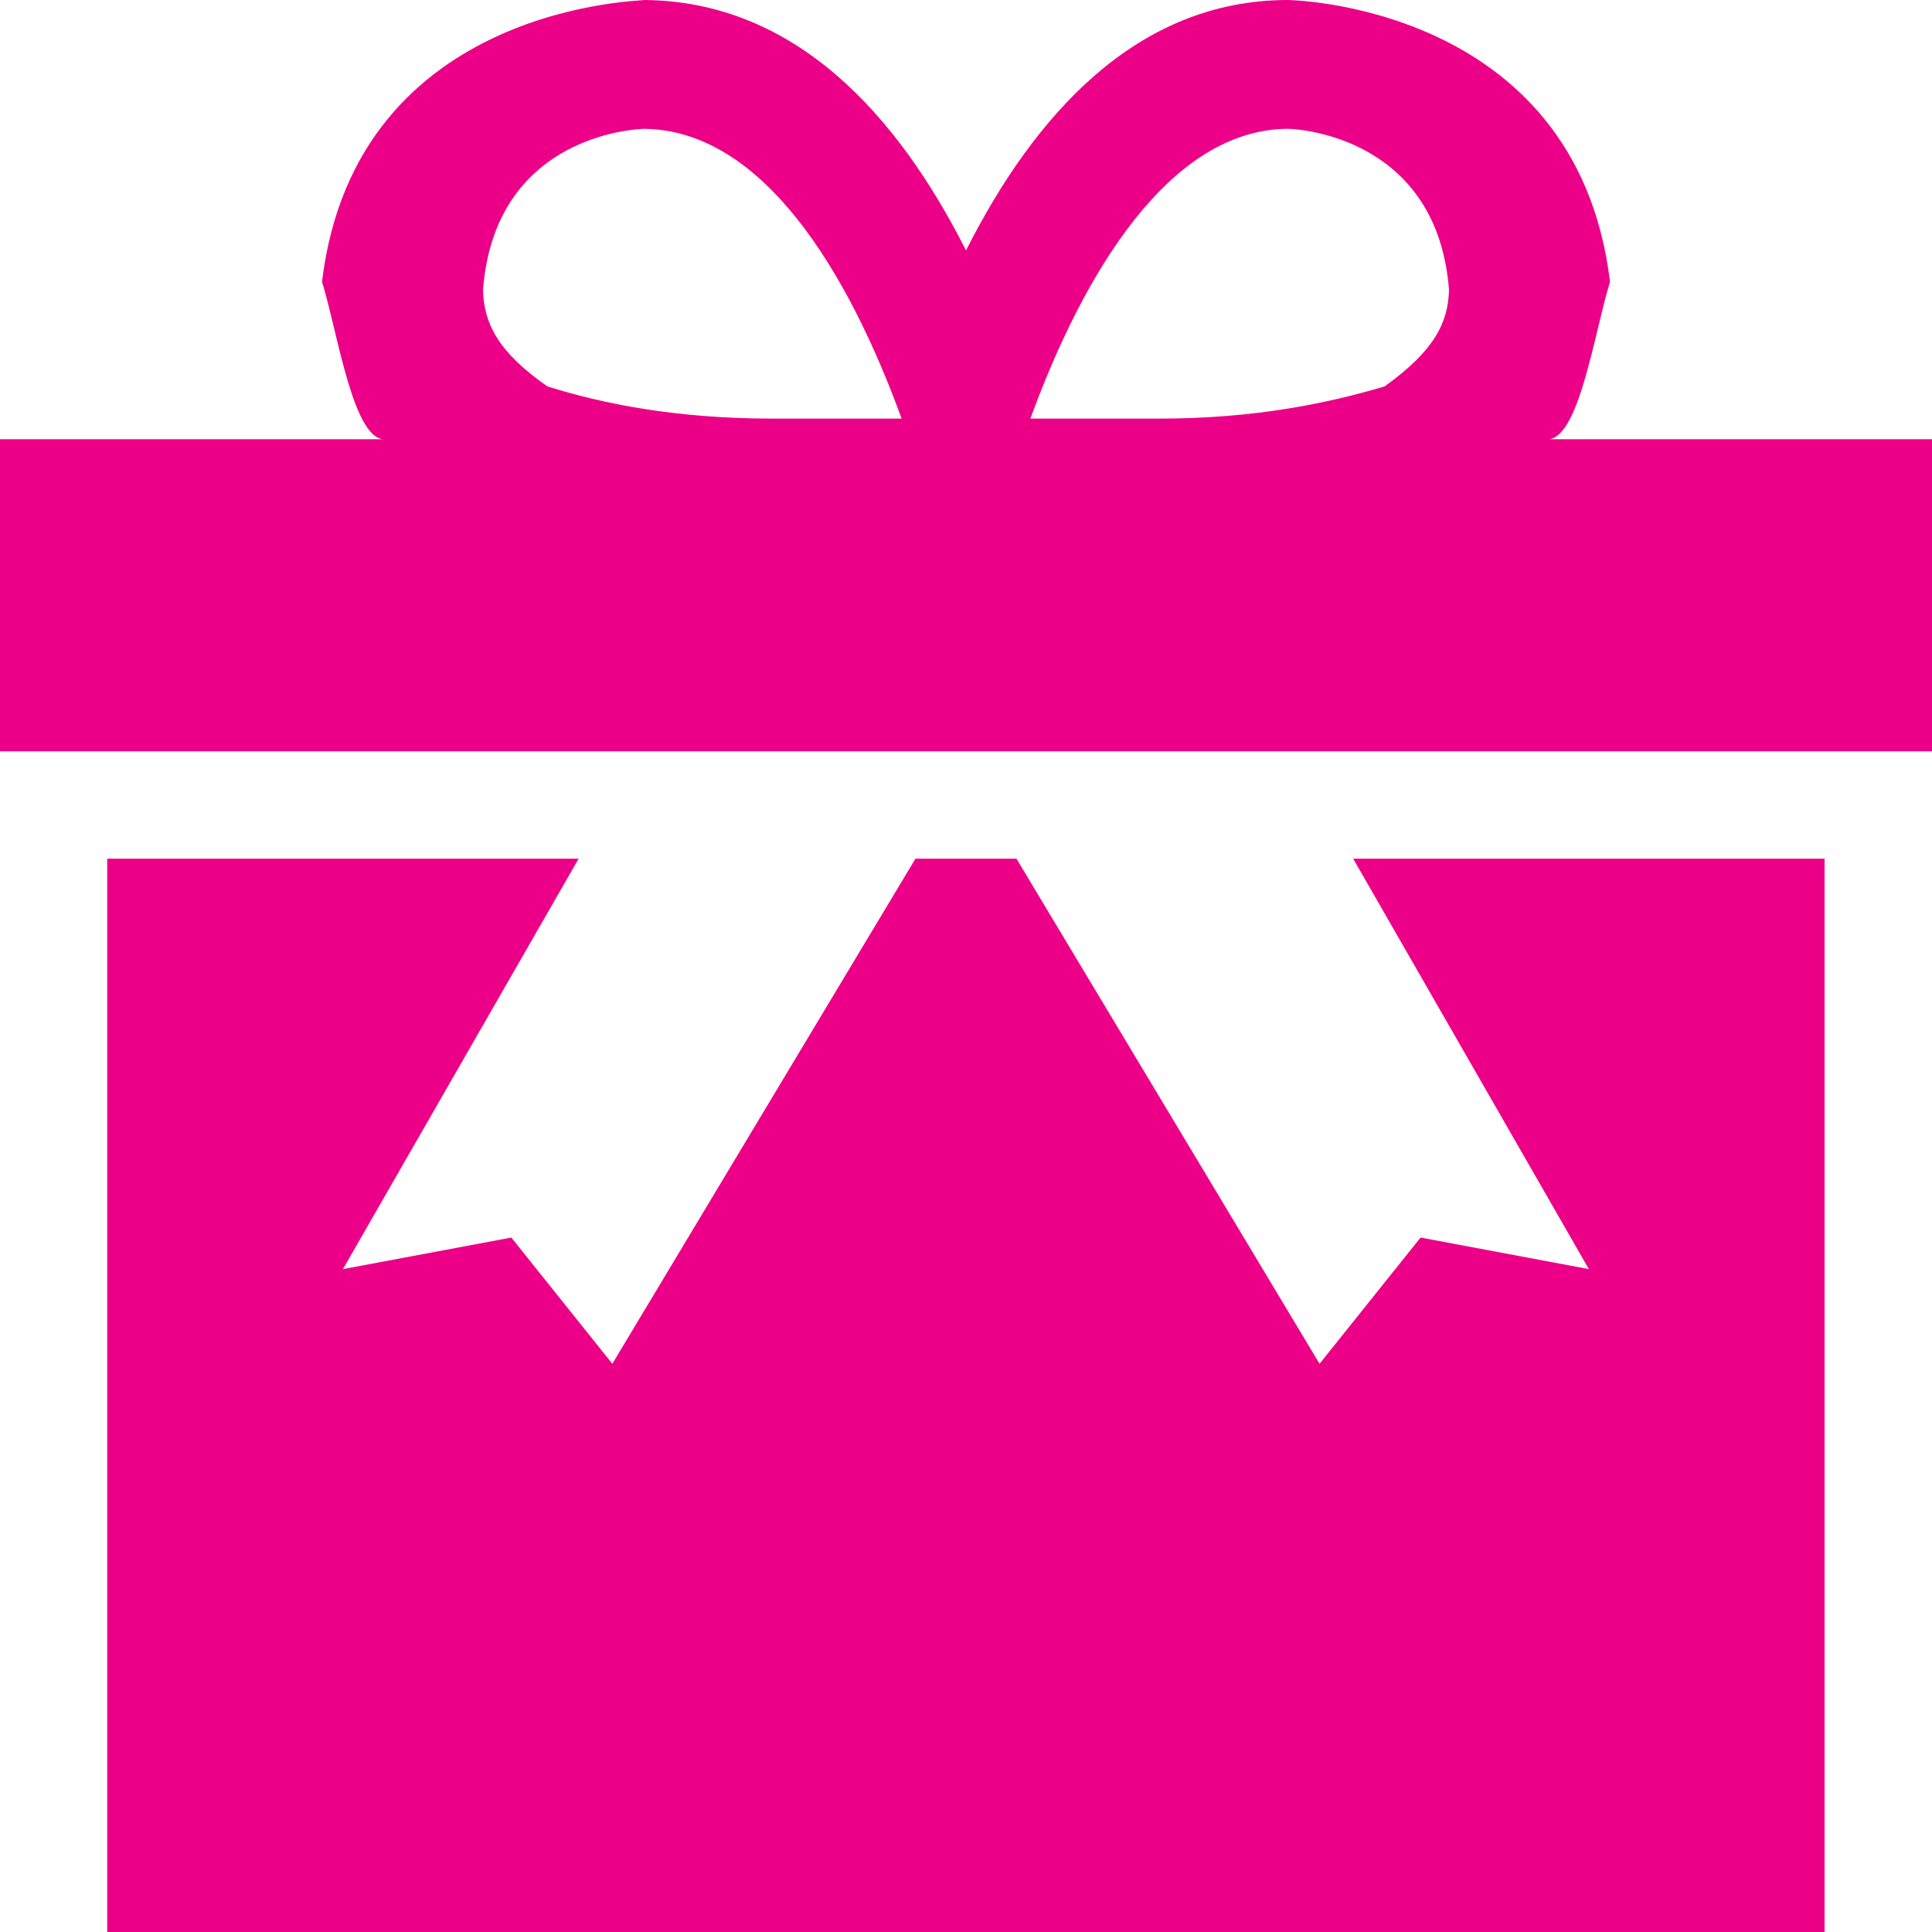
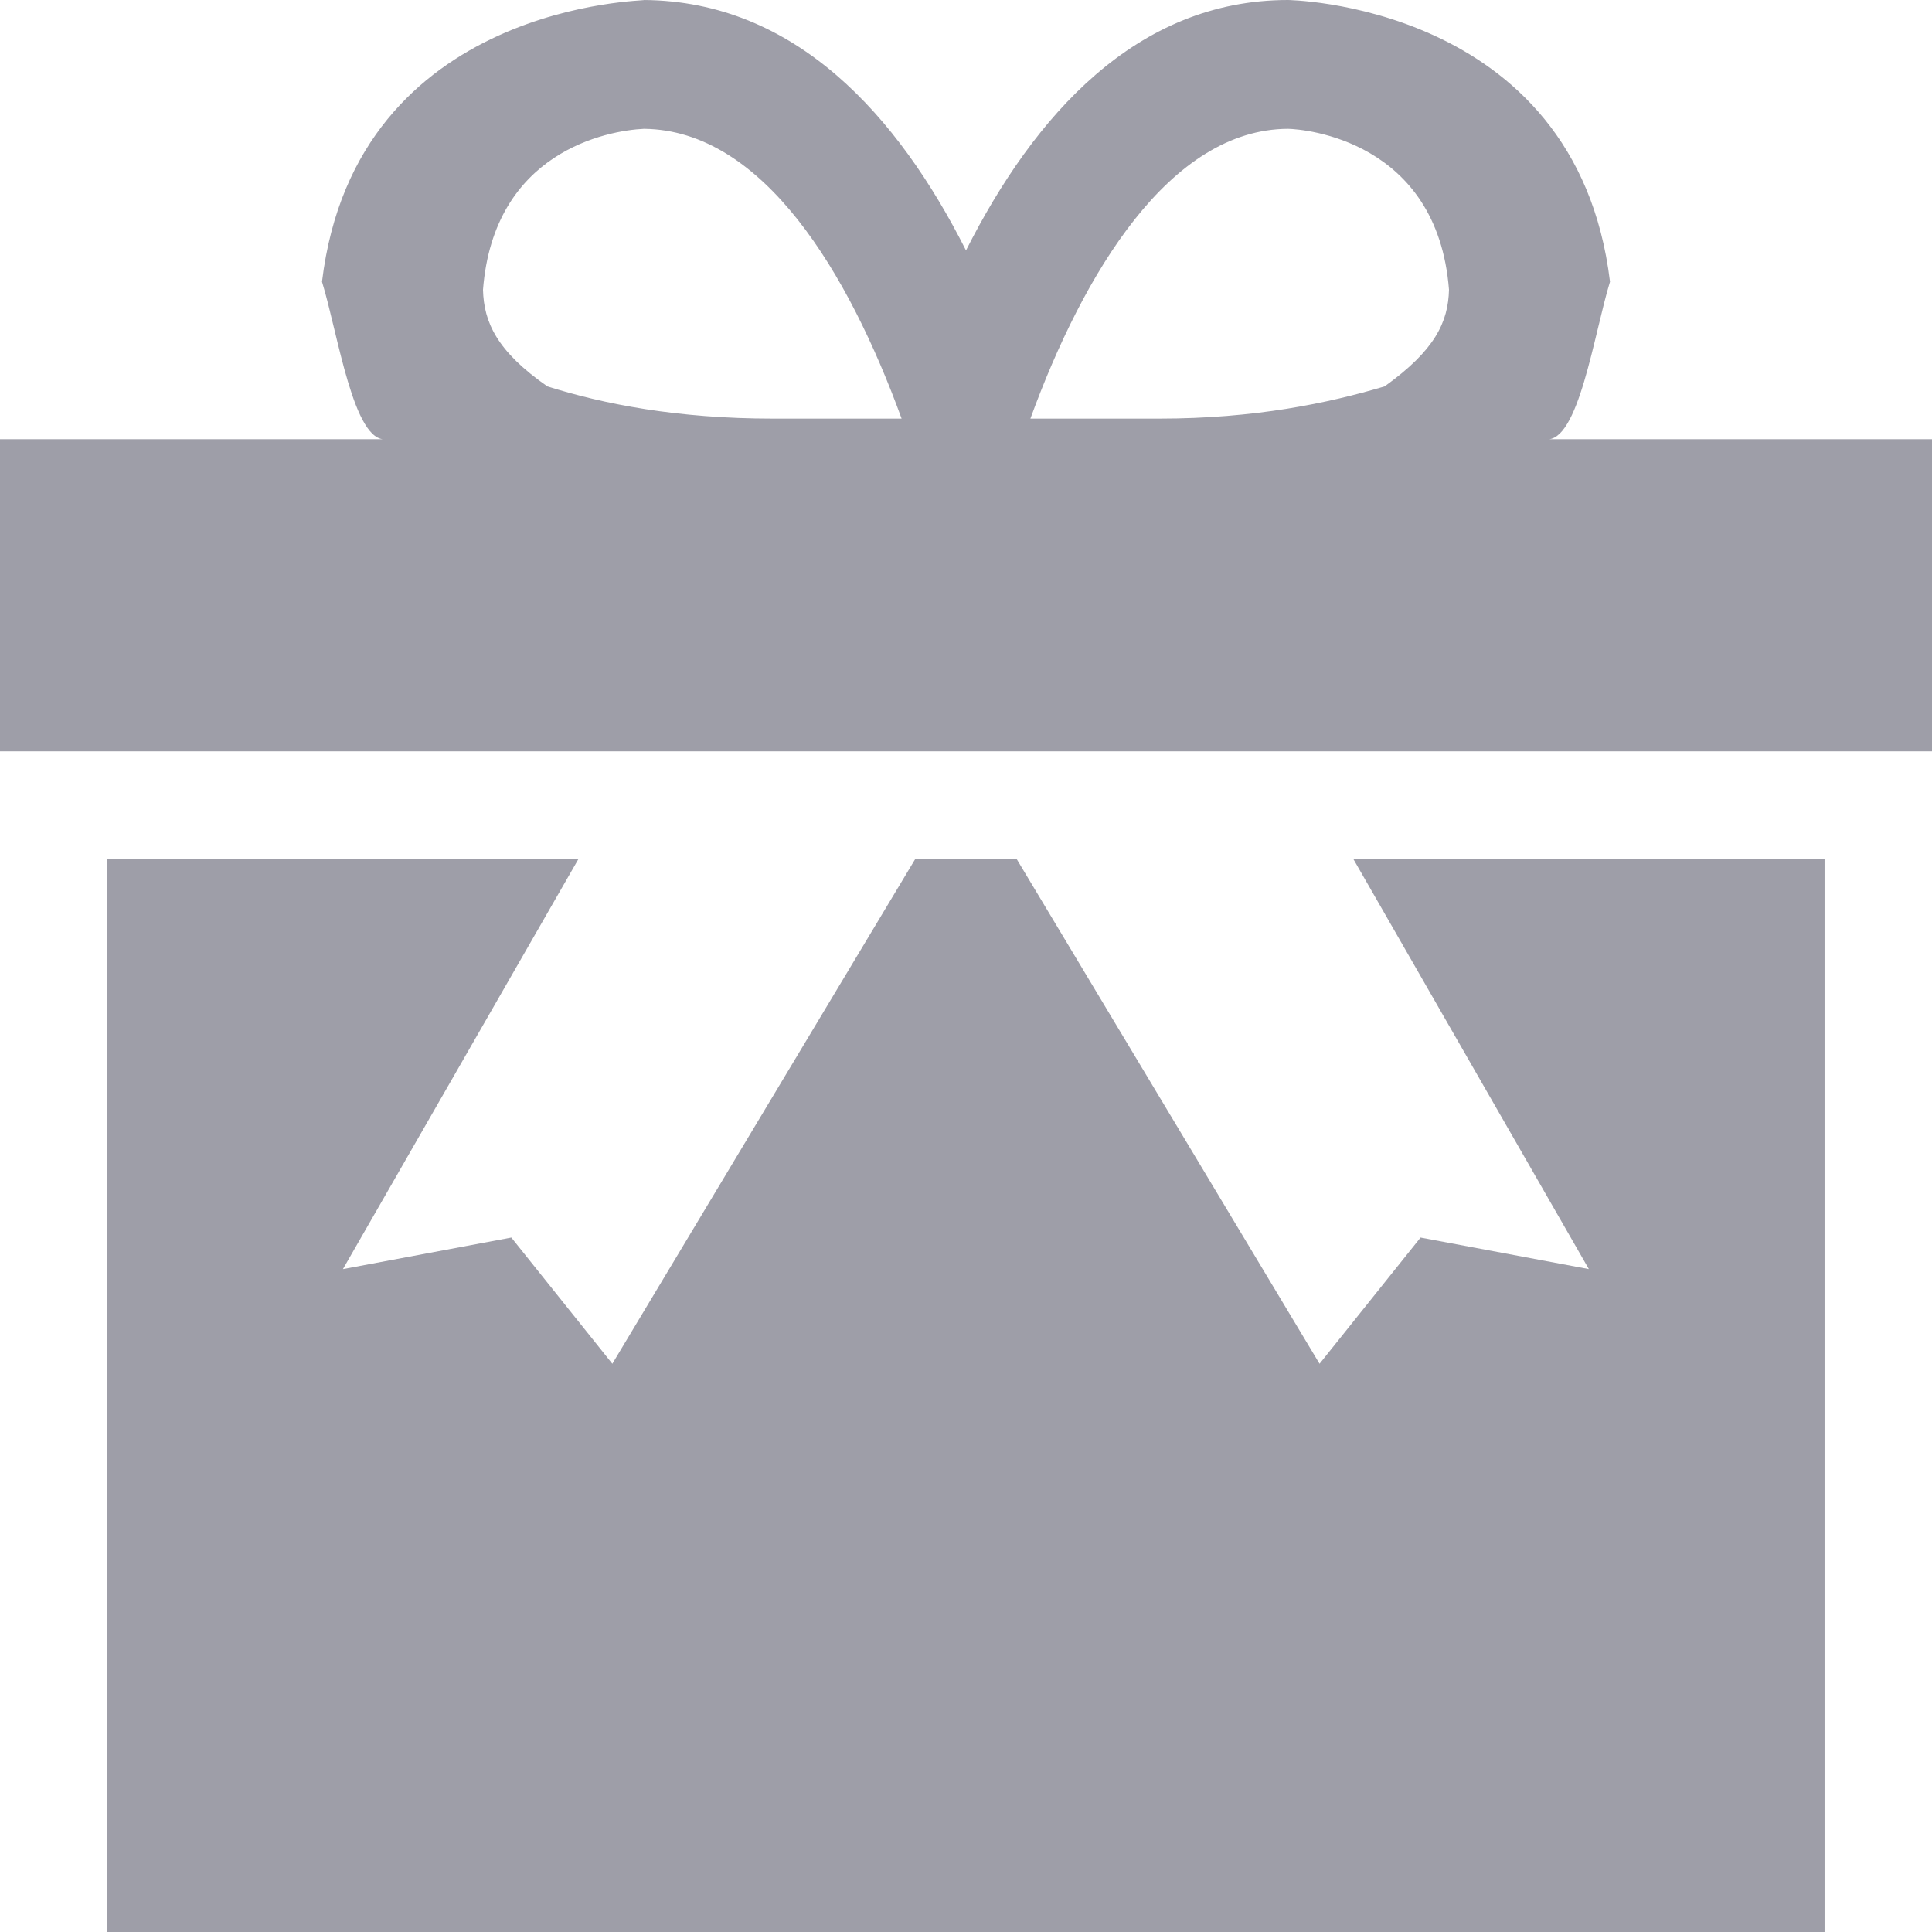
<svg xmlns="http://www.w3.org/2000/svg" width="18" height="18" viewBox="0 0 18 18">
-   <path d="M14.804 11.824l-1.569-.294-.941 1.176-2.824-4.706h-.941l-2.824 4.706-.941-1.176-1.569.294 2.196-3.824h-4.392v10h16v-10h-4.392l2.196 3.824zm.196-9.199c-.316-2.619-3.056-2.625-3-2.625-1.413 0-2.365 1.077-3 2.333-.635-1.257-1.587-2.322-3-2.333.056.011-2.684.004-3 2.625.149.481.294 1.508.6 1.467h-3.6v2.908h18v-2.908h-3.6c.306.041.451-.984.6-1.467zm-7.8 1.275c-.892 0-1.575-.135-2.1-.3-.47-.327-.592-.597-.6-.9.1-1.287 1.157-1.484 1.5-1.5 1.112.012 1.906 1.344 2.4 2.7h-1.2zm5.7-.3c-.525.156-1.207.3-2.1.3h-1.2c.496-1.36 1.3-2.695 2.4-2.7.15.003 1.391.105 1.5 1.5-.008.301-.13.563-.6.9z" fill="#ED0088" />
+   <path d="M14.804 11.824l-1.569-.294-.941 1.176-2.824-4.706h-.941l-2.824 4.706-.941-1.176-1.569.294 2.196-3.824h-4.392v10h16v-10h-4.392l2.196 3.824zm.196-9.199c-.316-2.619-3.056-2.625-3-2.625-1.413 0-2.365 1.077-3 2.333-.635-1.257-1.587-2.322-3-2.333.056.011-2.684.004-3 2.625.149.481.294 1.508.6 1.467h-3.6v2.908h18v-2.908h-3.6c.306.041.451-.984.6-1.467zm-7.8 1.275c-.892 0-1.575-.135-2.1-.3-.47-.327-.592-.597-.6-.9.1-1.287 1.157-1.484 1.5-1.5 1.112.012 1.906 1.344 2.4 2.7h-1.2zm5.7-.3c-.525.156-1.207.3-2.1.3h-1.2c.496-1.36 1.3-2.695 2.4-2.7.15.003 1.391.105 1.5 1.5-.008.301-.13.563-.6.9z" fill="#9E9EA8" />
</svg>
